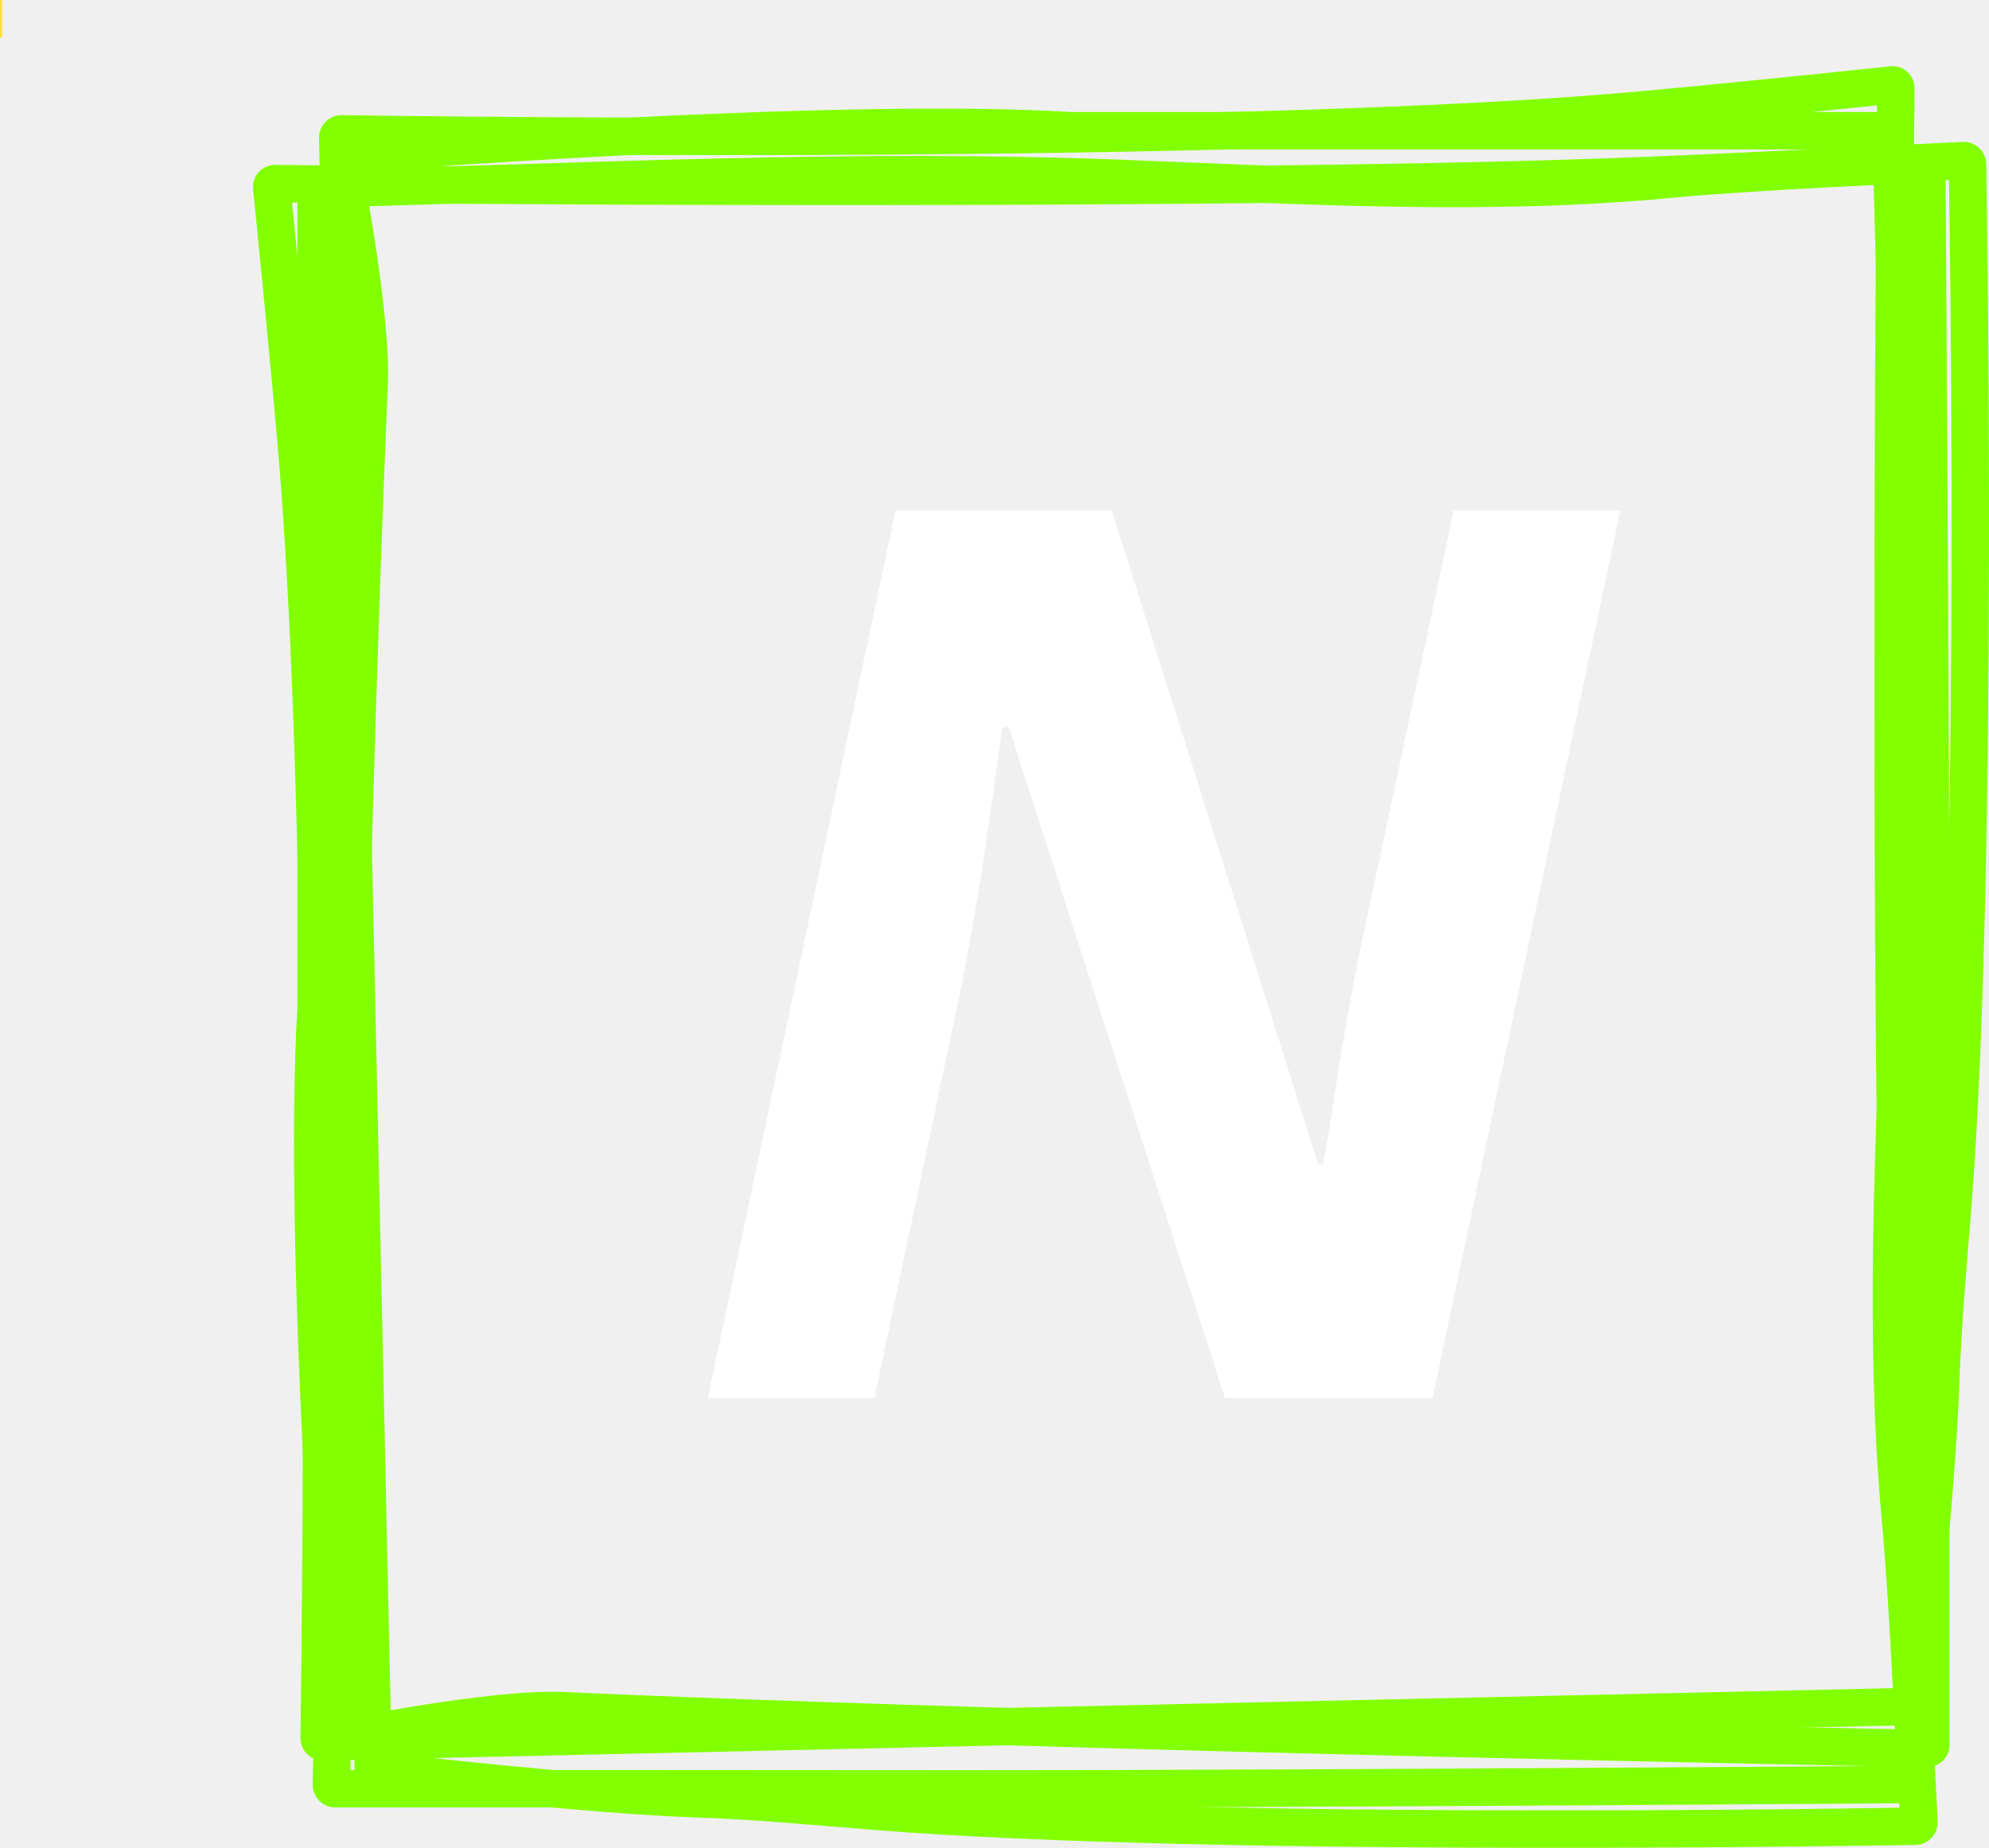
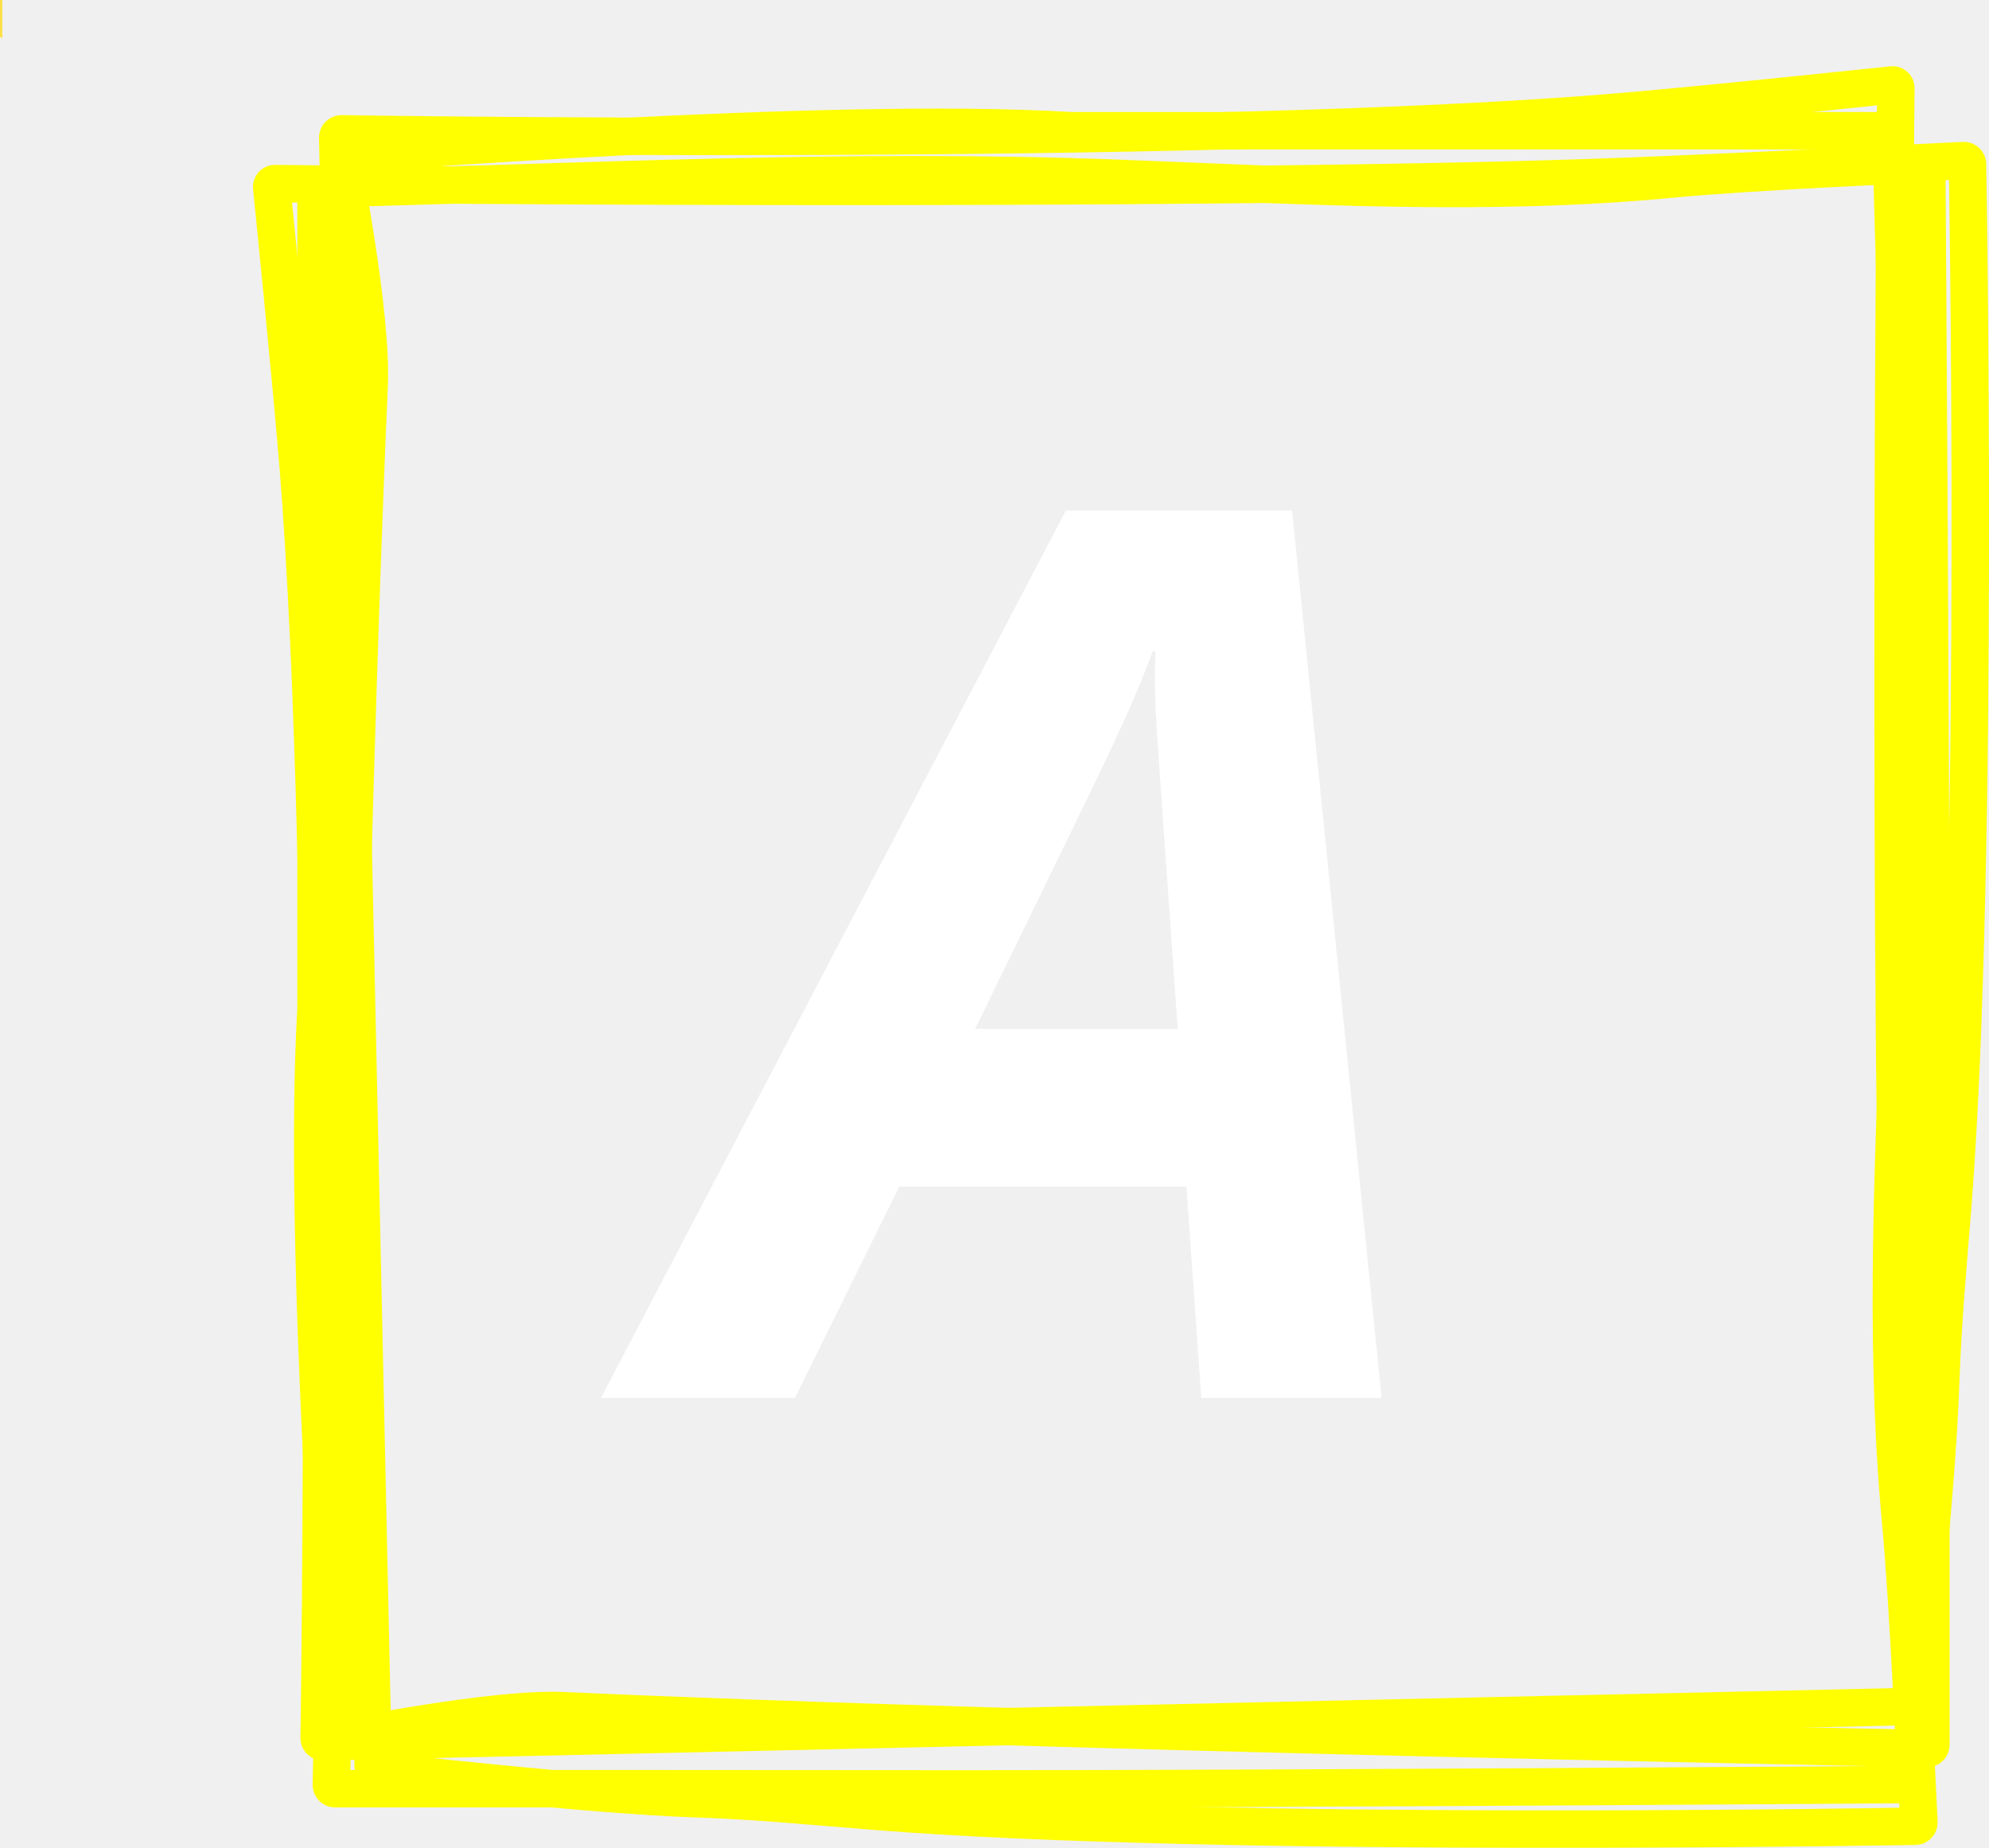
<svg xmlns="http://www.w3.org/2000/svg" id="Layer_1" data-name="Layer 1" viewBox="0 0 531.2 493.56">
  <path d="M0,5H.63" style="fill:none;stroke:#fde047;stroke-miterlimit:10;stroke-width:10px" />
-   <path d="M91.2,42.28A.88.88,0,0,1,92,41.22s129.08-10.26,194-6.3h219c1.81,73.88,5.61,146.57,2.82,220.41-1.9,50.4-4.87,101-.2,151.18,2.18,23.35,4.05,69.12,4.05,69.12a1,1,0,0,1-1,1s-168,1.22-252.91,1.18l-97.79-.06-70.47,0a1,1,0,0,1-1-1s4.48-247.61,10.08-373.51C99.53,84.18,91.2,42.28,91.2,42.28Z" style="fill:none;stroke:#82ff00;stroke-miterlimit:10;stroke-width:10px" />
-   <path d="M99.66,471.86a1.22,1.22,0,0,0,1,1.11s56.27,6.48,85.21,7.46c15.94.53,31.83,2.07,47.73,3.34,92.18,7.39,277.94,4,277.94,4a1,1,0,0,0,.95-1s-3.19-63.78-4.35-96.19c-4.36-122.17-1.82-367-1.82-367a.86.86,0,0,0-1-.89S456.25,27.9,431.13,30C317.81,39.38,91.2,35.75,91.2,35.75a1,1,0,0,0-1,1Z" style="fill:none;stroke:#82ff00;stroke-miterlimit:10;stroke-width:10px" />
-   <path d="M91.6,464.26a.87.87,0,0,1-1.06-.8s-10-129.09-6.13-194v-219c72-1.8,142.74-5.6,214.66-2.81,49.07,1.9,98.32,4.87,147.22.19,22.74-2.17,67.29-4,67.29-4a1,1,0,0,1,1,1s1.19,168,1.15,252.92l-.06,97.79,0,70.47a1,1,0,0,1-1,1s-241.12-4.48-363.72-10.08C132.39,455.94,91.6,464.26,91.6,464.26Z" style="fill:none;stroke:#82ff00;stroke-miterlimit:10;stroke-width:10px" />
-   <path d="M509.91,455.81a1.23,1.23,0,0,0,1.11-1.05s6.31-56.27,7.26-85.21c.52-15.95,2-31.84,3.26-47.74,7.19-92.18,3.92-277.93,3.92-277.93a1,1,0,0,0-1-1s-62.09,3.19-93.65,4.35c-119,4.36-357.35,1.81-357.35,1.81a.89.89,0,0,0-.9,1s5,49.14,7.06,74.25c9.15,113.33,5.61,339.94,5.61,339.94a1,1,0,0,0,1,1Z" style="fill:none;stroke:#82ff00;stroke-miterlimit:10;stroke-width:10px" />
-   <text transform="translate(180.41 373.4)" style="font-size:331.988px;fill:#fff;font-family:PlayfairDisplayItalic-BoldItalic, Playfair Display;font-weight:700;font-style:italic">N</text>
+   <path d="M91.2,42.28A.88.88,0,0,1,92,41.22s129.08-10.26,194-6.3h219c1.81,73.88,5.61,146.57,2.82,220.41-1.9,50.4-4.87,101-.2,151.18,2.18,23.35,4.05,69.12,4.05,69.12a1,1,0,0,1-1,1s-168,1.22-252.91,1.18l-97.79-.06-70.47,0a1,1,0,0,1-1-1s4.48-247.61,10.08-373.51C99.53,84.18,91.2,42.28,91.2,42.28Z" style="fill:none;stroke:#FFFF00;stroke-miterlimit:10;stroke-width:10px" />
+   <path d="M99.66,471.86a1.22,1.22,0,0,0,1,1.11s56.27,6.48,85.21,7.46c15.94.53,31.83,2.07,47.73,3.34,92.18,7.39,277.94,4,277.94,4a1,1,0,0,0,.95-1s-3.19-63.78-4.35-96.19c-4.36-122.17-1.82-367-1.82-367a.86.86,0,0,0-1-.89S456.25,27.9,431.13,30C317.81,39.38,91.2,35.75,91.2,35.75a1,1,0,0,0-1,1Z" style="fill:none;stroke:#FFFF00;stroke-miterlimit:10;stroke-width:10px" />
+   <path d="M91.6,464.26a.87.87,0,0,1-1.06-.8s-10-129.09-6.13-194v-219c72-1.8,142.74-5.6,214.66-2.81,49.07,1.9,98.32,4.87,147.22.19,22.74-2.17,67.29-4,67.29-4a1,1,0,0,1,1,1s1.19,168,1.15,252.92l-.06,97.79,0,70.47a1,1,0,0,1-1,1s-241.12-4.48-363.72-10.08C132.39,455.94,91.6,464.26,91.6,464.26Z" style="fill:none;stroke:#FFFF00;stroke-miterlimit:10;stroke-width:10px" />
+   <path d="M509.91,455.81a1.23,1.23,0,0,0,1.11-1.05s6.31-56.27,7.26-85.21c.52-15.95,2-31.84,3.26-47.74,7.19-92.18,3.92-277.93,3.92-277.93a1,1,0,0,0-1-1s-62.09,3.19-93.65,4.35c-119,4.36-357.35,1.81-357.35,1.81a.89.89,0,0,0-.9,1s5,49.14,7.06,74.25c9.15,113.33,5.61,339.94,5.61,339.94a1,1,0,0,0,1,1Z" style="fill:none;stroke:#FFFF00;stroke-miterlimit:10;stroke-width:10px" />
+   <text transform="translate(180.41 373.4)" style="font-size:331.988px;fill:#fff;font-family:PlayfairDisplayItalic-BoldItalic, Playfair Display;font-weight:700;font-style:italic">A</text>
</svg>
